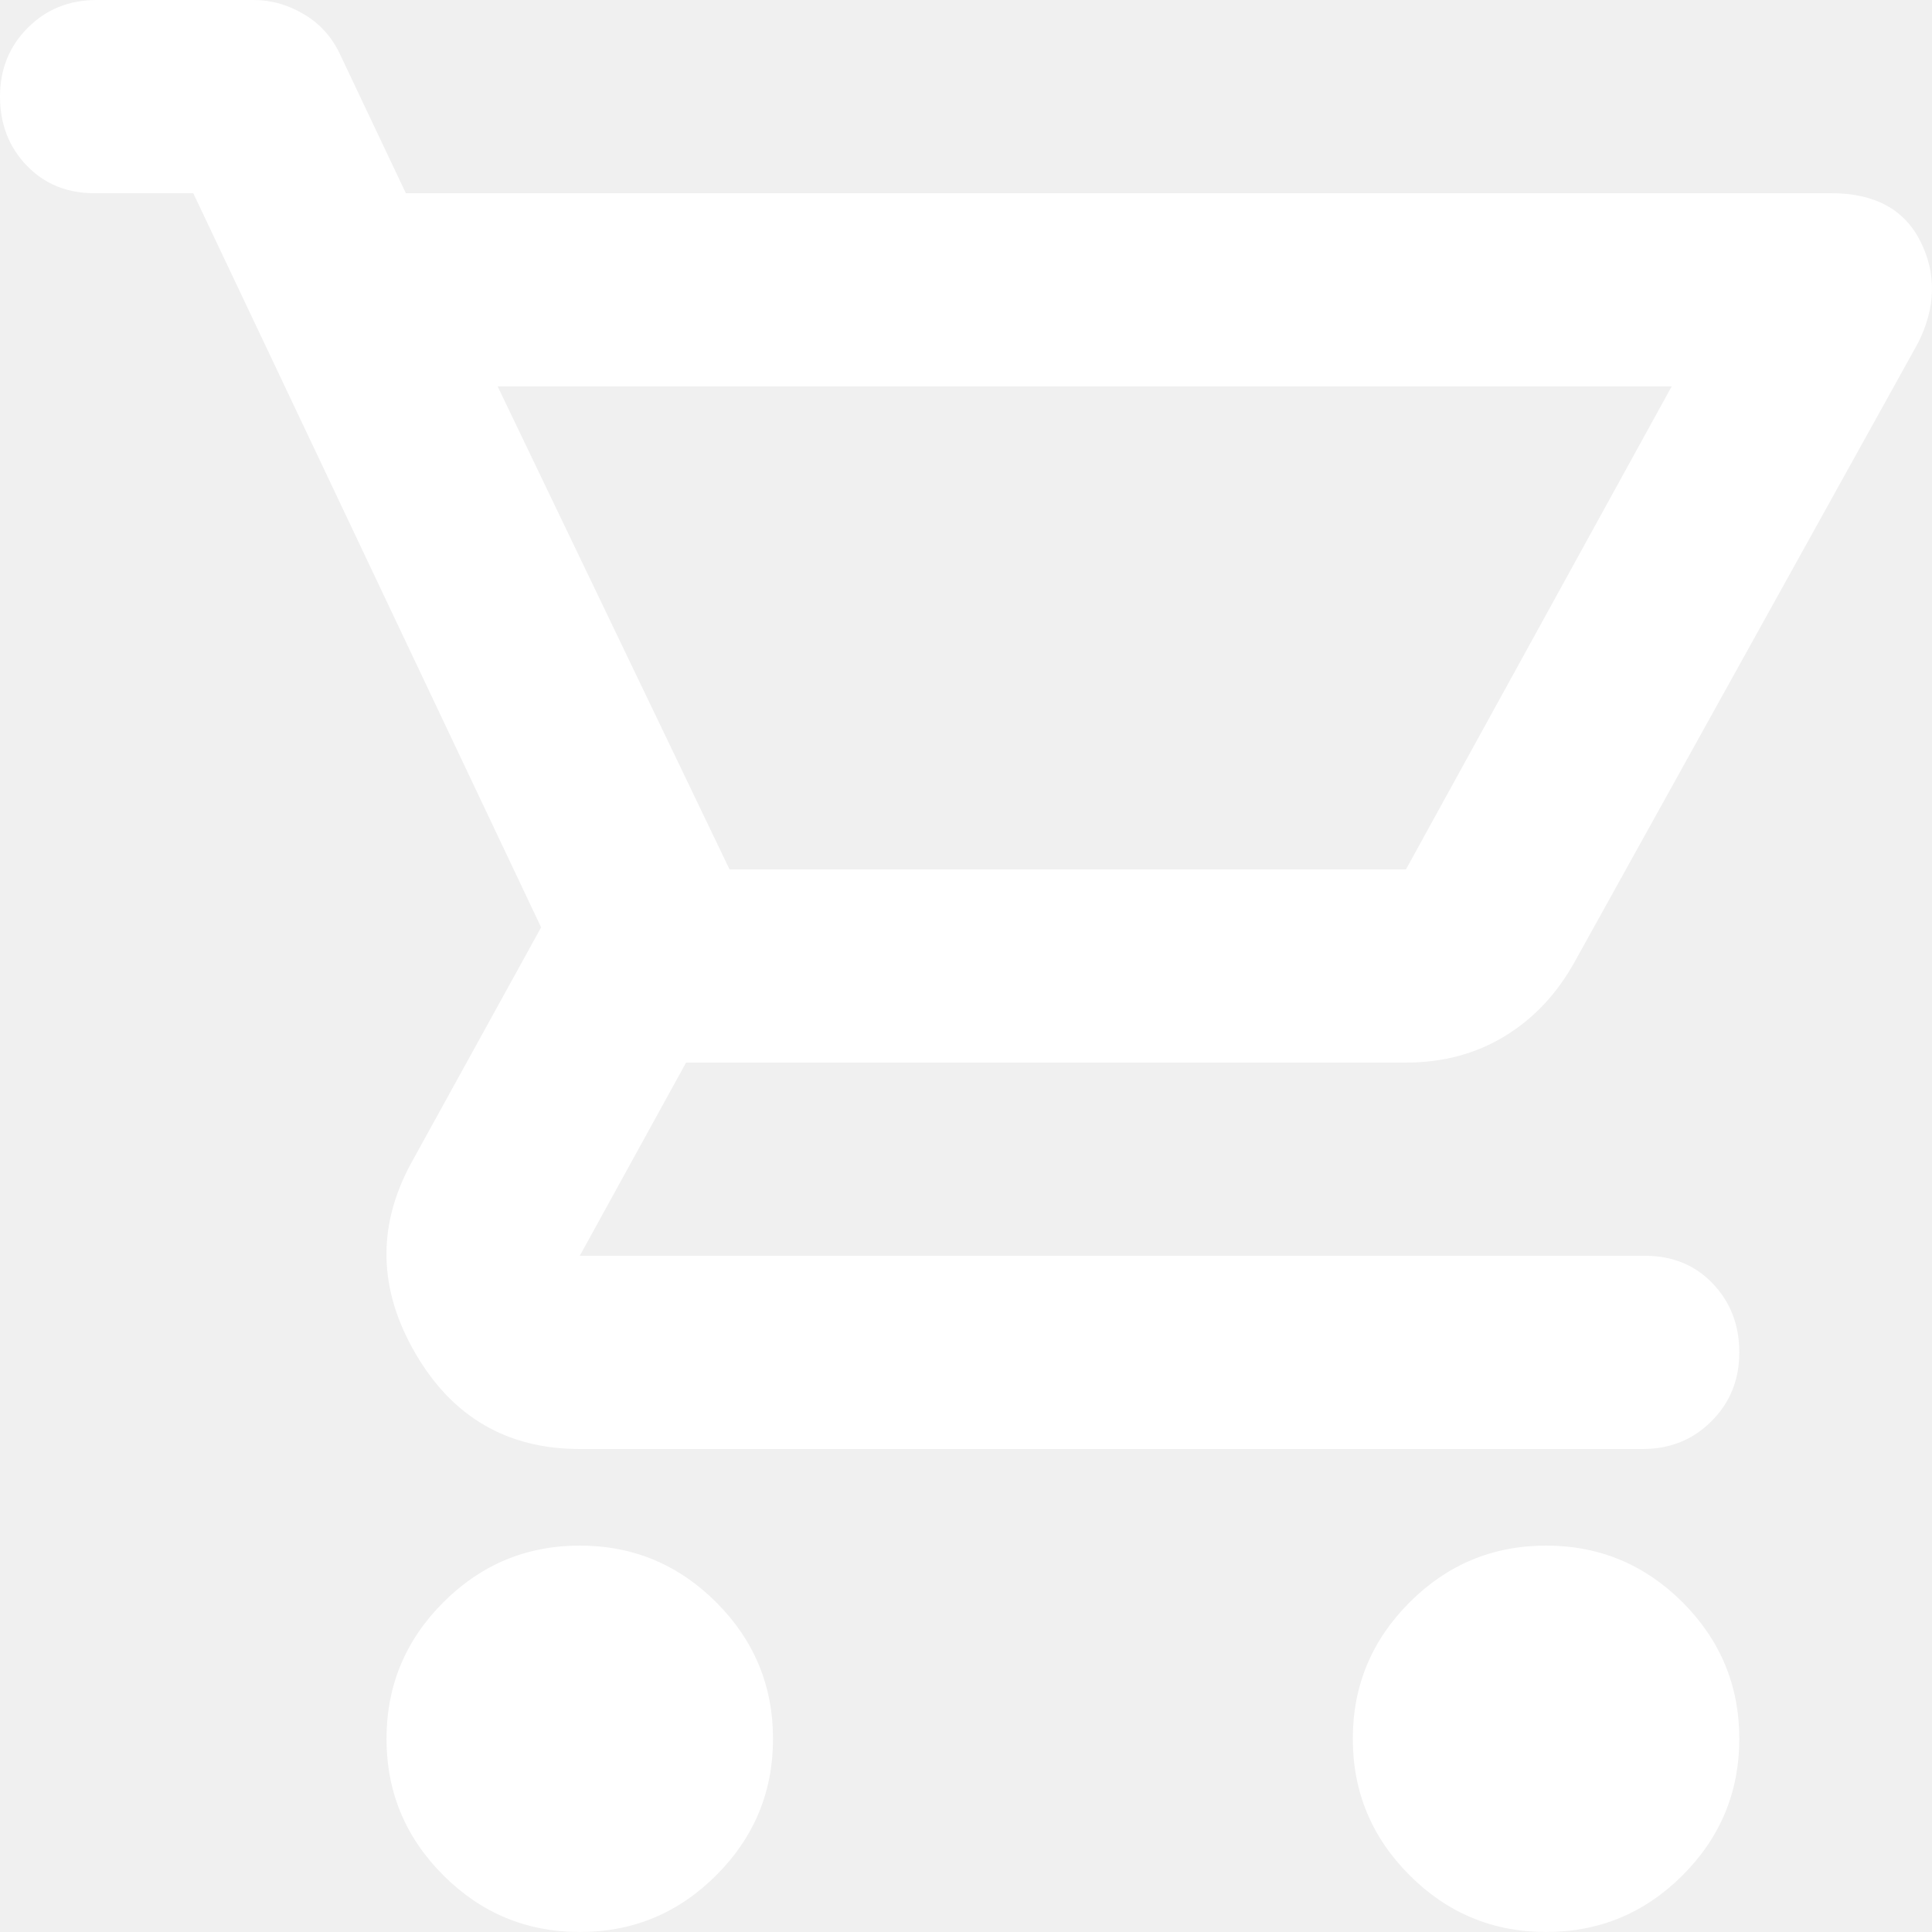
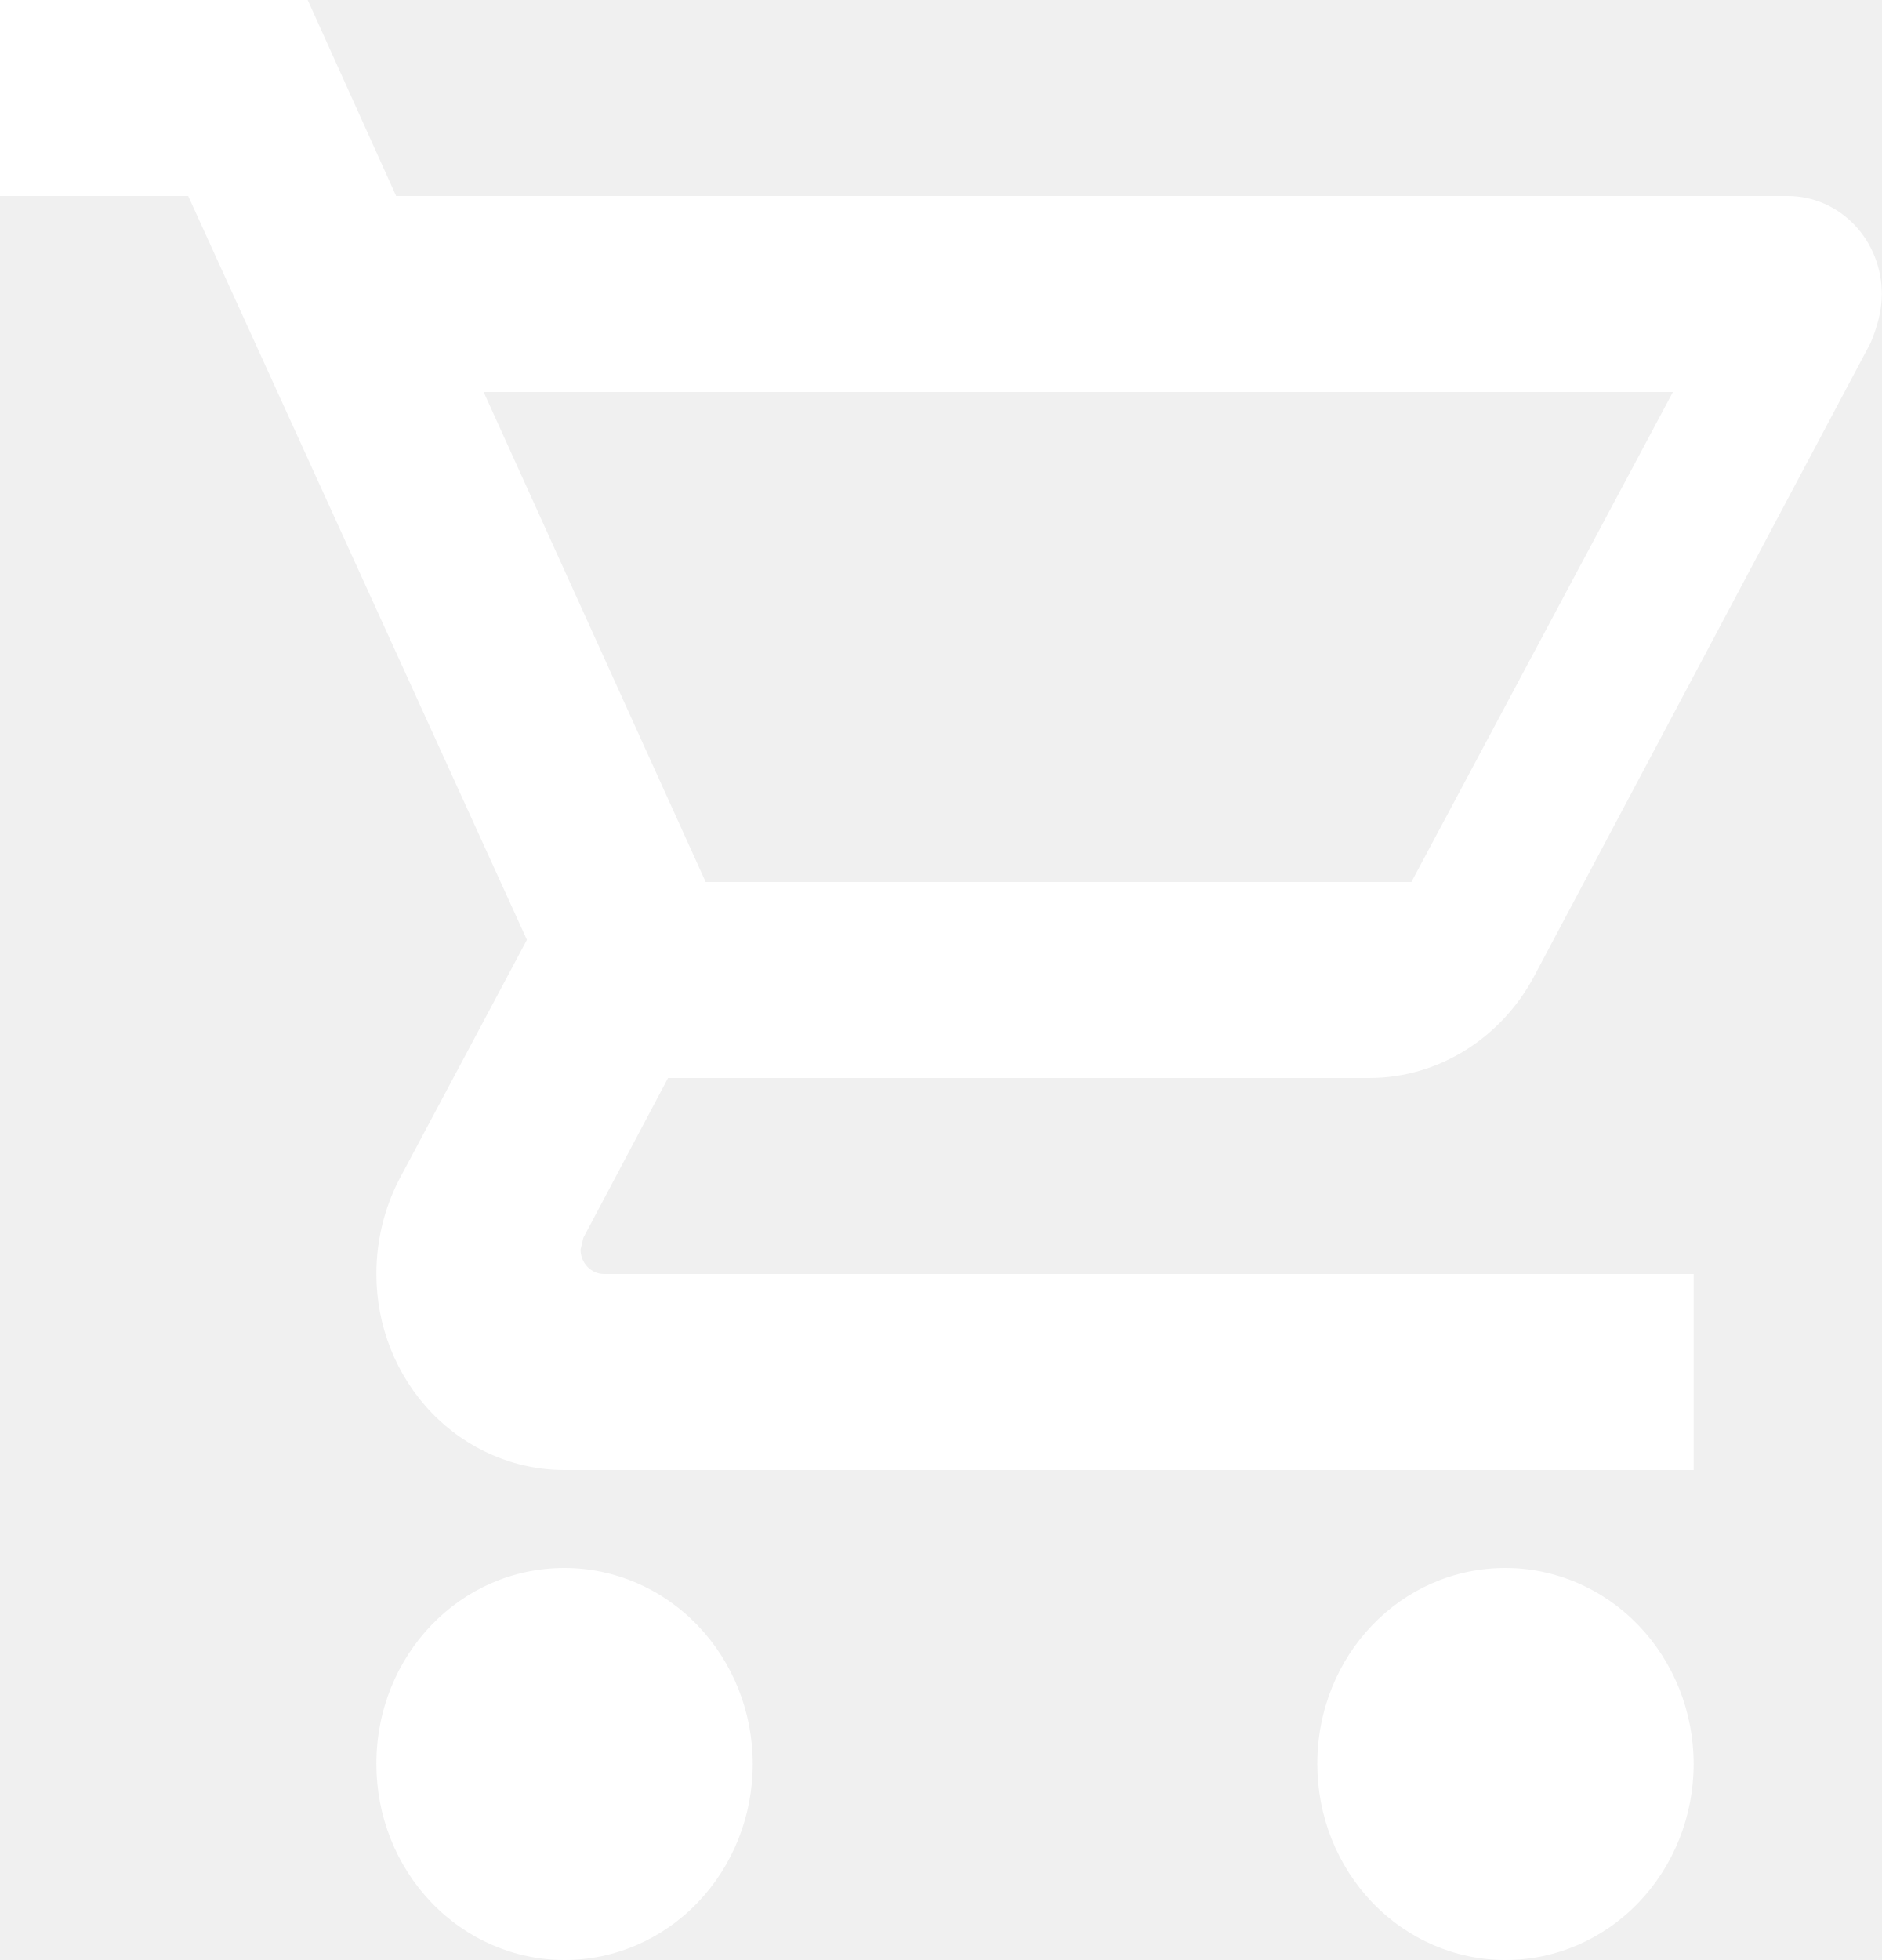
- <svg xmlns="http://www.w3.org/2000/svg" width="121" height="121" viewBox="0 0 121 121" fill="none">
-   <path d="M36.311 121C32.982 121 30.134 119.816 27.766 117.449C25.393 115.077 24.207 112.228 24.207 108.9C24.207 105.573 25.393 102.723 27.766 100.351C30.134 97.984 32.982 96.8 36.311 96.8C39.639 96.8 42.488 97.984 44.856 100.351C47.228 102.723 48.414 105.573 48.414 108.9C48.414 112.228 47.228 115.077 44.856 117.449C42.488 119.816 39.639 121 36.311 121ZM96.829 121C93.5 121 90.652 119.816 88.284 117.449C85.911 115.077 84.725 112.228 84.725 108.9C84.725 105.573 85.911 102.723 88.284 100.351C90.652 97.984 93.5 96.8 96.829 96.8C100.157 96.8 103.008 97.984 105.38 100.351C107.748 102.723 108.932 105.573 108.932 108.9C108.932 112.228 107.748 115.077 105.38 117.449C103.008 119.816 100.157 121 96.829 121ZM31.167 24.2L45.691 54.45H88.054L104.696 24.2H31.167ZM36.311 90.75C31.772 90.75 28.343 88.757 26.023 84.773C23.703 80.792 23.602 76.835 25.72 72.903L33.89 58.08L12.104 12.1H5.901C4.186 12.1 2.774 11.519 1.664 10.358C0.555 9.2 0 7.764 0 6.05C0 4.336 0.581 2.898 1.743 1.736C2.901 0.579 4.337 0 6.052 0H15.886C16.995 0 18.055 0.303 19.063 0.908C20.072 1.512 20.828 2.37 21.333 3.479L25.418 12.1H114.682C117.405 12.1 119.271 13.108 120.28 15.125C121.288 17.142 121.238 19.259 120.128 21.477L98.644 60.197C97.535 62.214 96.072 63.777 94.257 64.886C92.441 65.995 90.374 66.55 88.054 66.55H42.968L36.311 78.65H103.032C104.747 78.65 106.159 79.229 107.268 80.386C108.378 81.548 108.932 82.986 108.932 84.7C108.932 86.414 108.351 87.85 107.19 89.008C106.032 90.169 104.595 90.75 102.881 90.75H36.311Z" fill="white" />
+ <svg xmlns="http://www.w3.org/2000/svg" width="121" height="126" viewBox="0 0 121 126" fill="none">
+   <path d="M96.8 100.8C100.009 100.8 103.087 102.128 105.356 104.49C107.625 106.853 108.9 110.058 108.9 113.4C108.9 116.742 107.625 119.947 105.356 122.31C103.087 124.673 100.009 126 96.8 126C93.591 126 90.513 124.673 88.244 122.31C85.975 119.947 84.7 116.742 84.7 113.4C84.7 106.407 90.085 100.8 96.8 100.8ZM0 0H19.784L25.471 12.6H114.95C116.555 12.6 118.093 13.264 119.228 14.445C120.363 15.627 121 17.229 121 18.9C121 19.971 120.697 21.042 120.274 22.05L98.615 62.811C96.558 66.654 92.565 69.3 88.028 69.3H42.955L37.51 79.569L37.328 80.325C37.328 80.743 37.488 81.143 37.772 81.439C38.055 81.734 38.44 81.9 38.841 81.9H108.9V94.5H36.3C33.091 94.5 30.013 93.172 27.744 90.809C25.475 88.447 24.2 85.242 24.2 81.9C24.2 79.695 24.744 77.616 25.652 75.852L33.88 60.417L12.1 12.6H0V0ZM36.3 100.8C39.509 100.8 42.587 102.128 44.856 104.49C47.125 106.853 48.4 110.058 48.4 113.4C48.4 116.742 47.125 119.947 44.856 122.31C42.587 124.673 39.509 126 36.3 126C33.091 126 30.013 124.673 27.744 122.31C25.475 119.947 24.2 116.742 24.2 113.4C24.2 106.407 29.584 100.8 36.3 100.8ZM90.75 56.7L107.569 25.2H31.097L45.375 56.7H90.75Z" fill="white" />
</svg>
